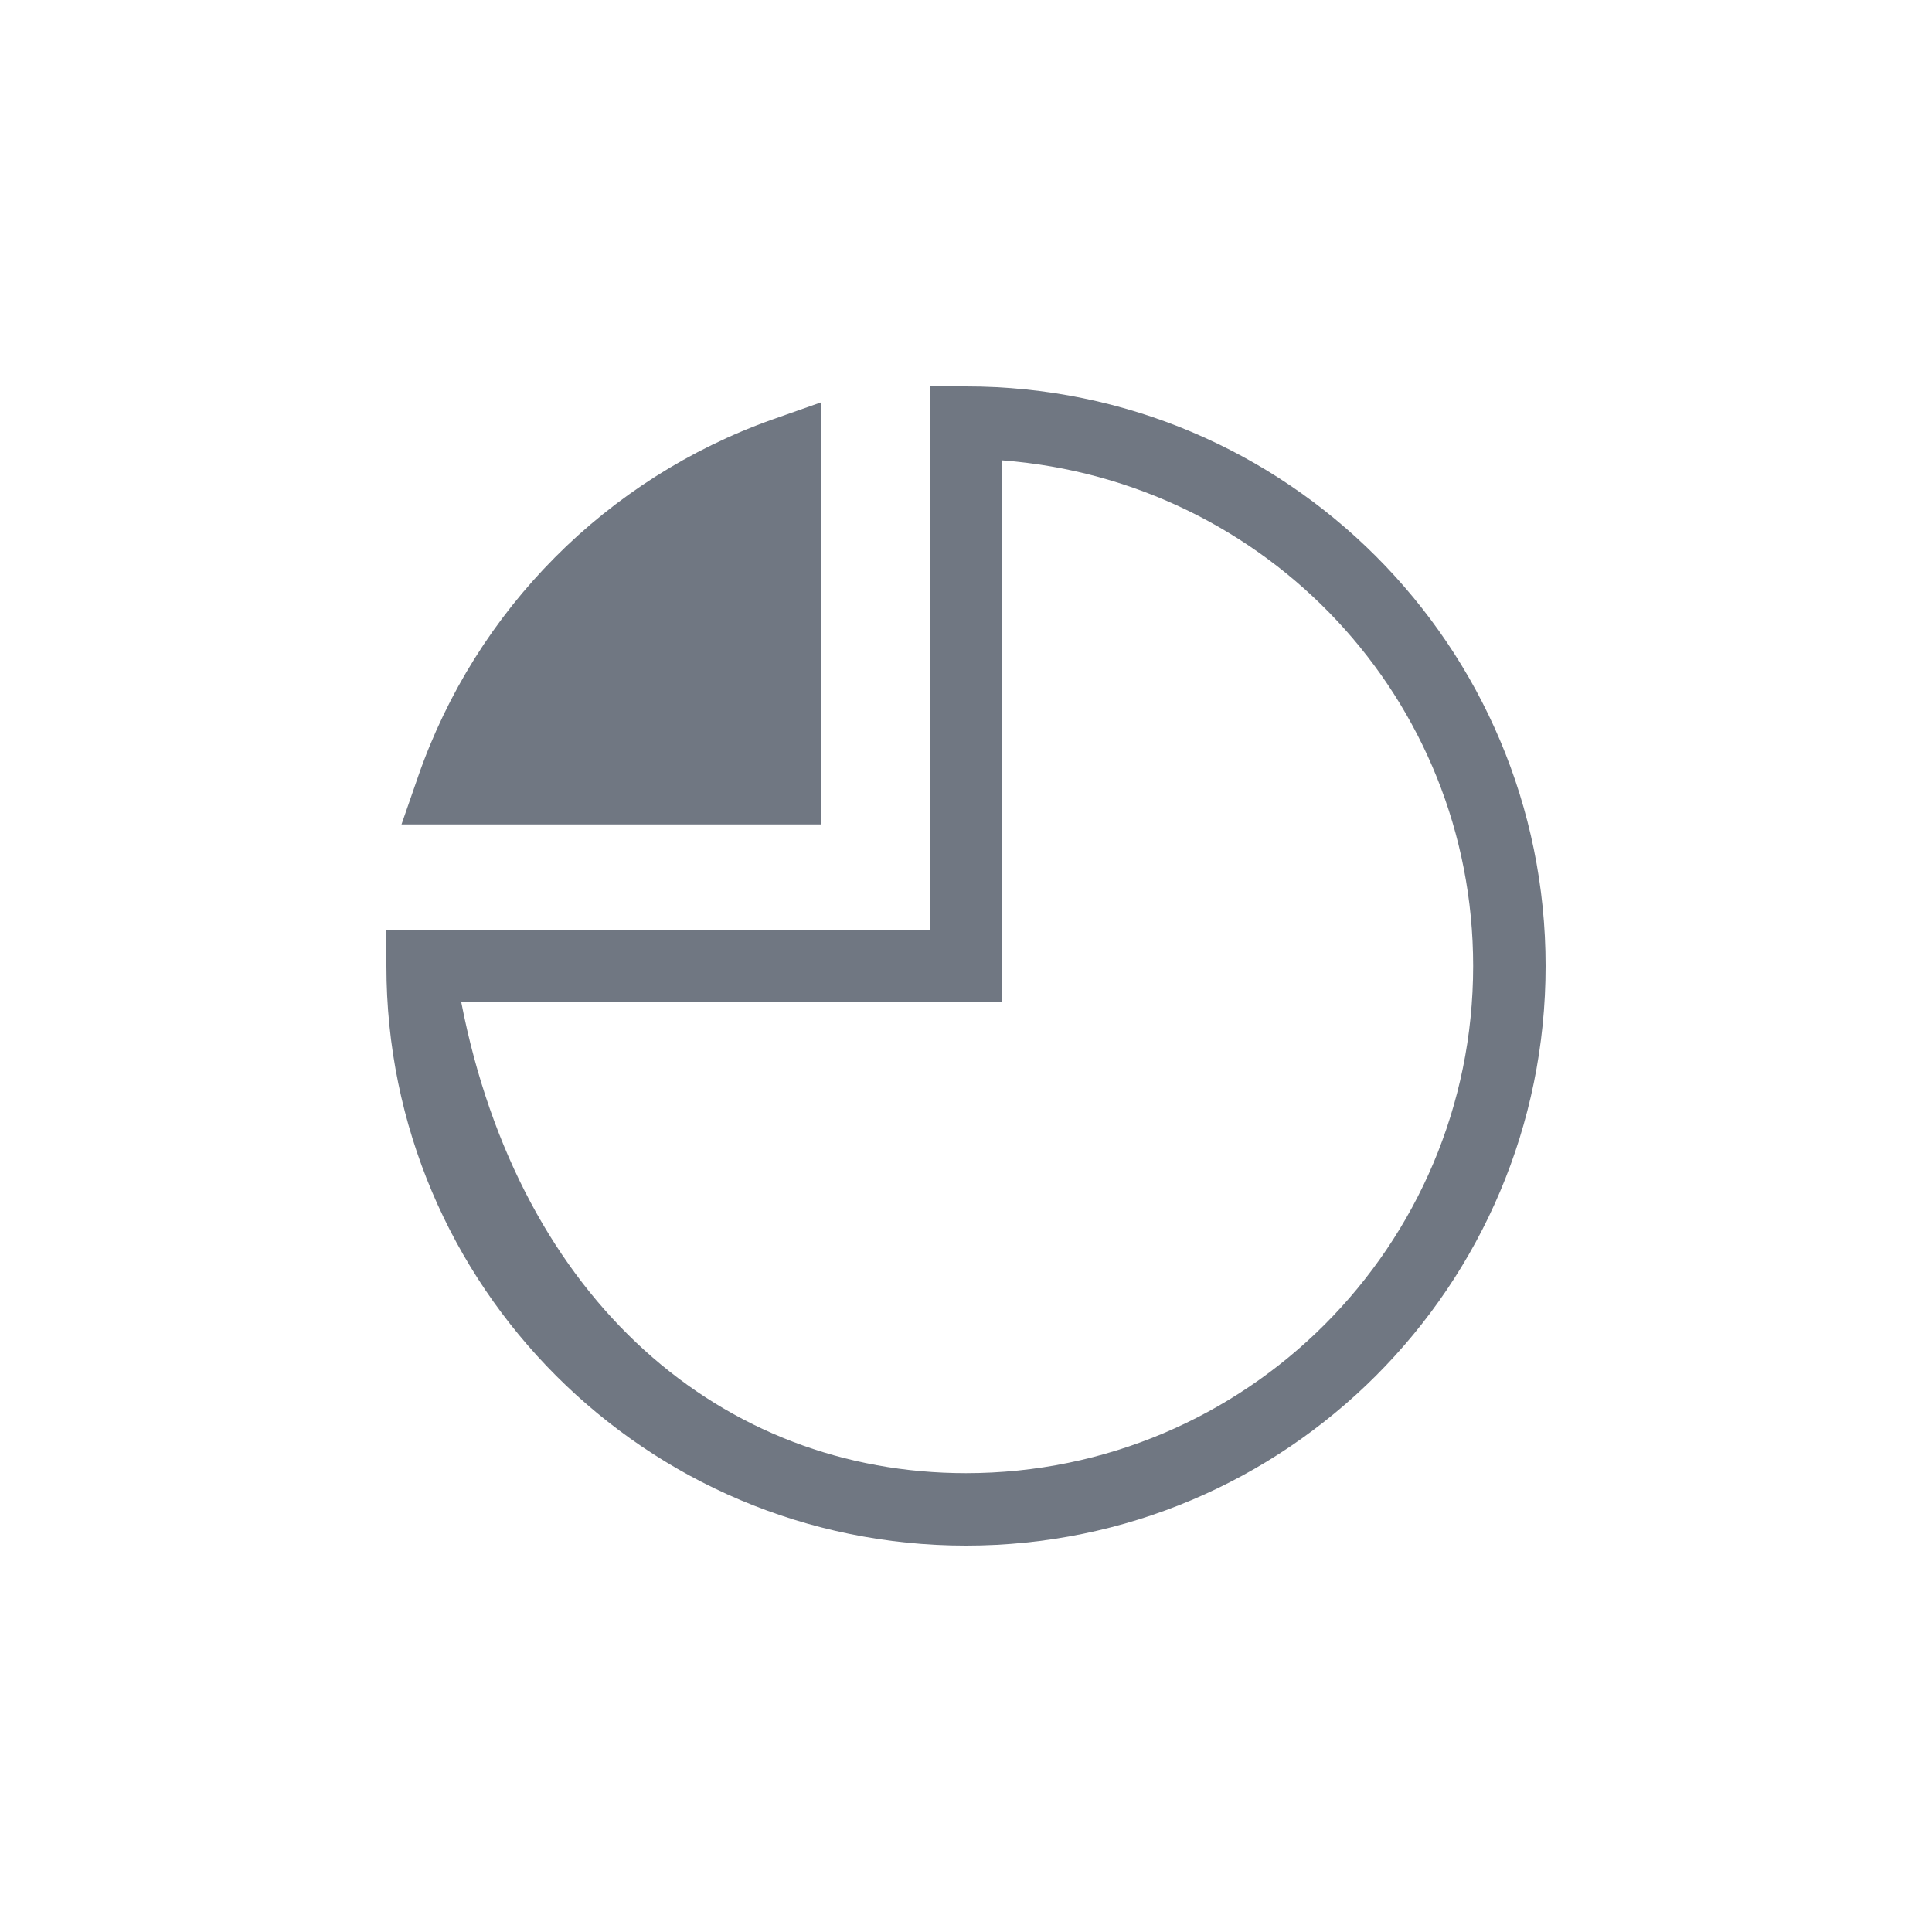
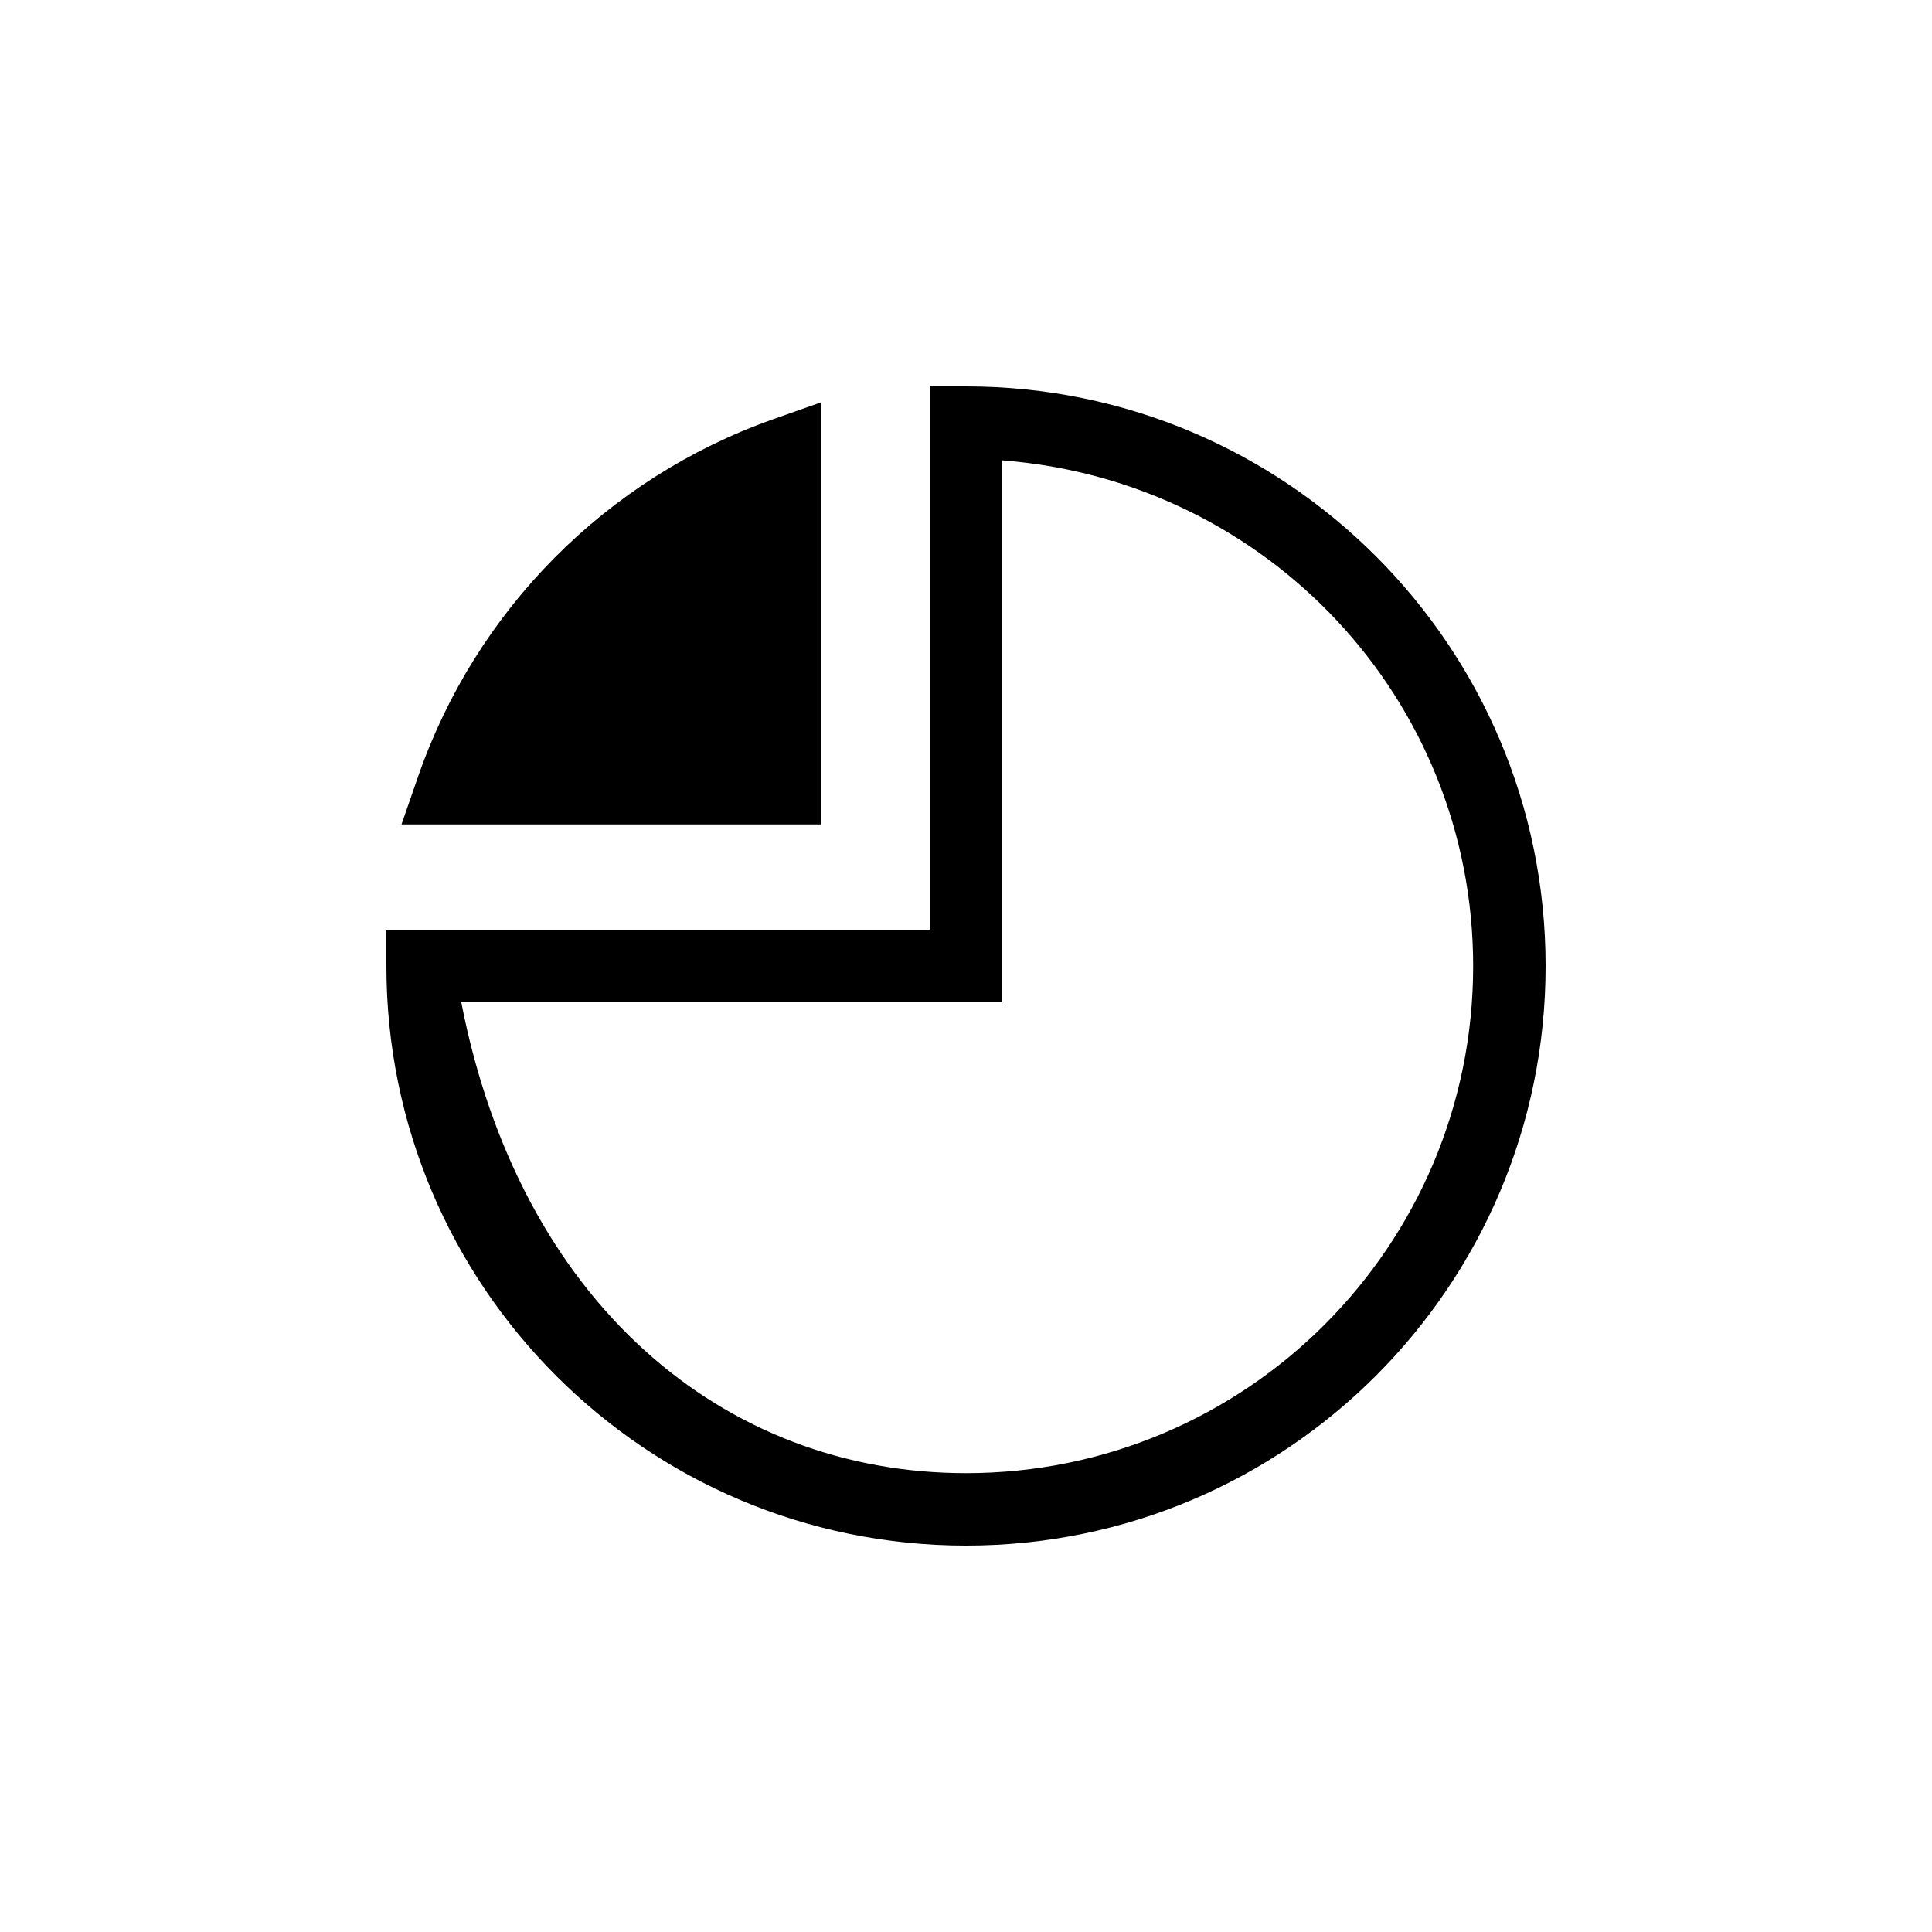
<svg xmlns="http://www.w3.org/2000/svg" width="32" height="32" viewBox="0 0 32 32">
-   <g fill="#707782" fill-rule="evenodd">
+   <g fill-rule="evenodd">
    <path d="M6.926 12.86l-.276.795h6.95V6.664l-.8.282a9.625 9.625 0 0 0-5.874 5.913z" />
    <path d="M15.4 15.4h-9v.6A9.6 9.6 0 1 0 16 6.4h-.6v9zm1.2-7.775c.06 0 .06 0 0 0 4.39.337 7.8 3.958 7.8 8.375a8.4 8.4 0 0 1-8.4 8.4c-4.028 0-7.394-2.835-8.36-7.8h8.96V7.625z" />
  </g>
</svg>
